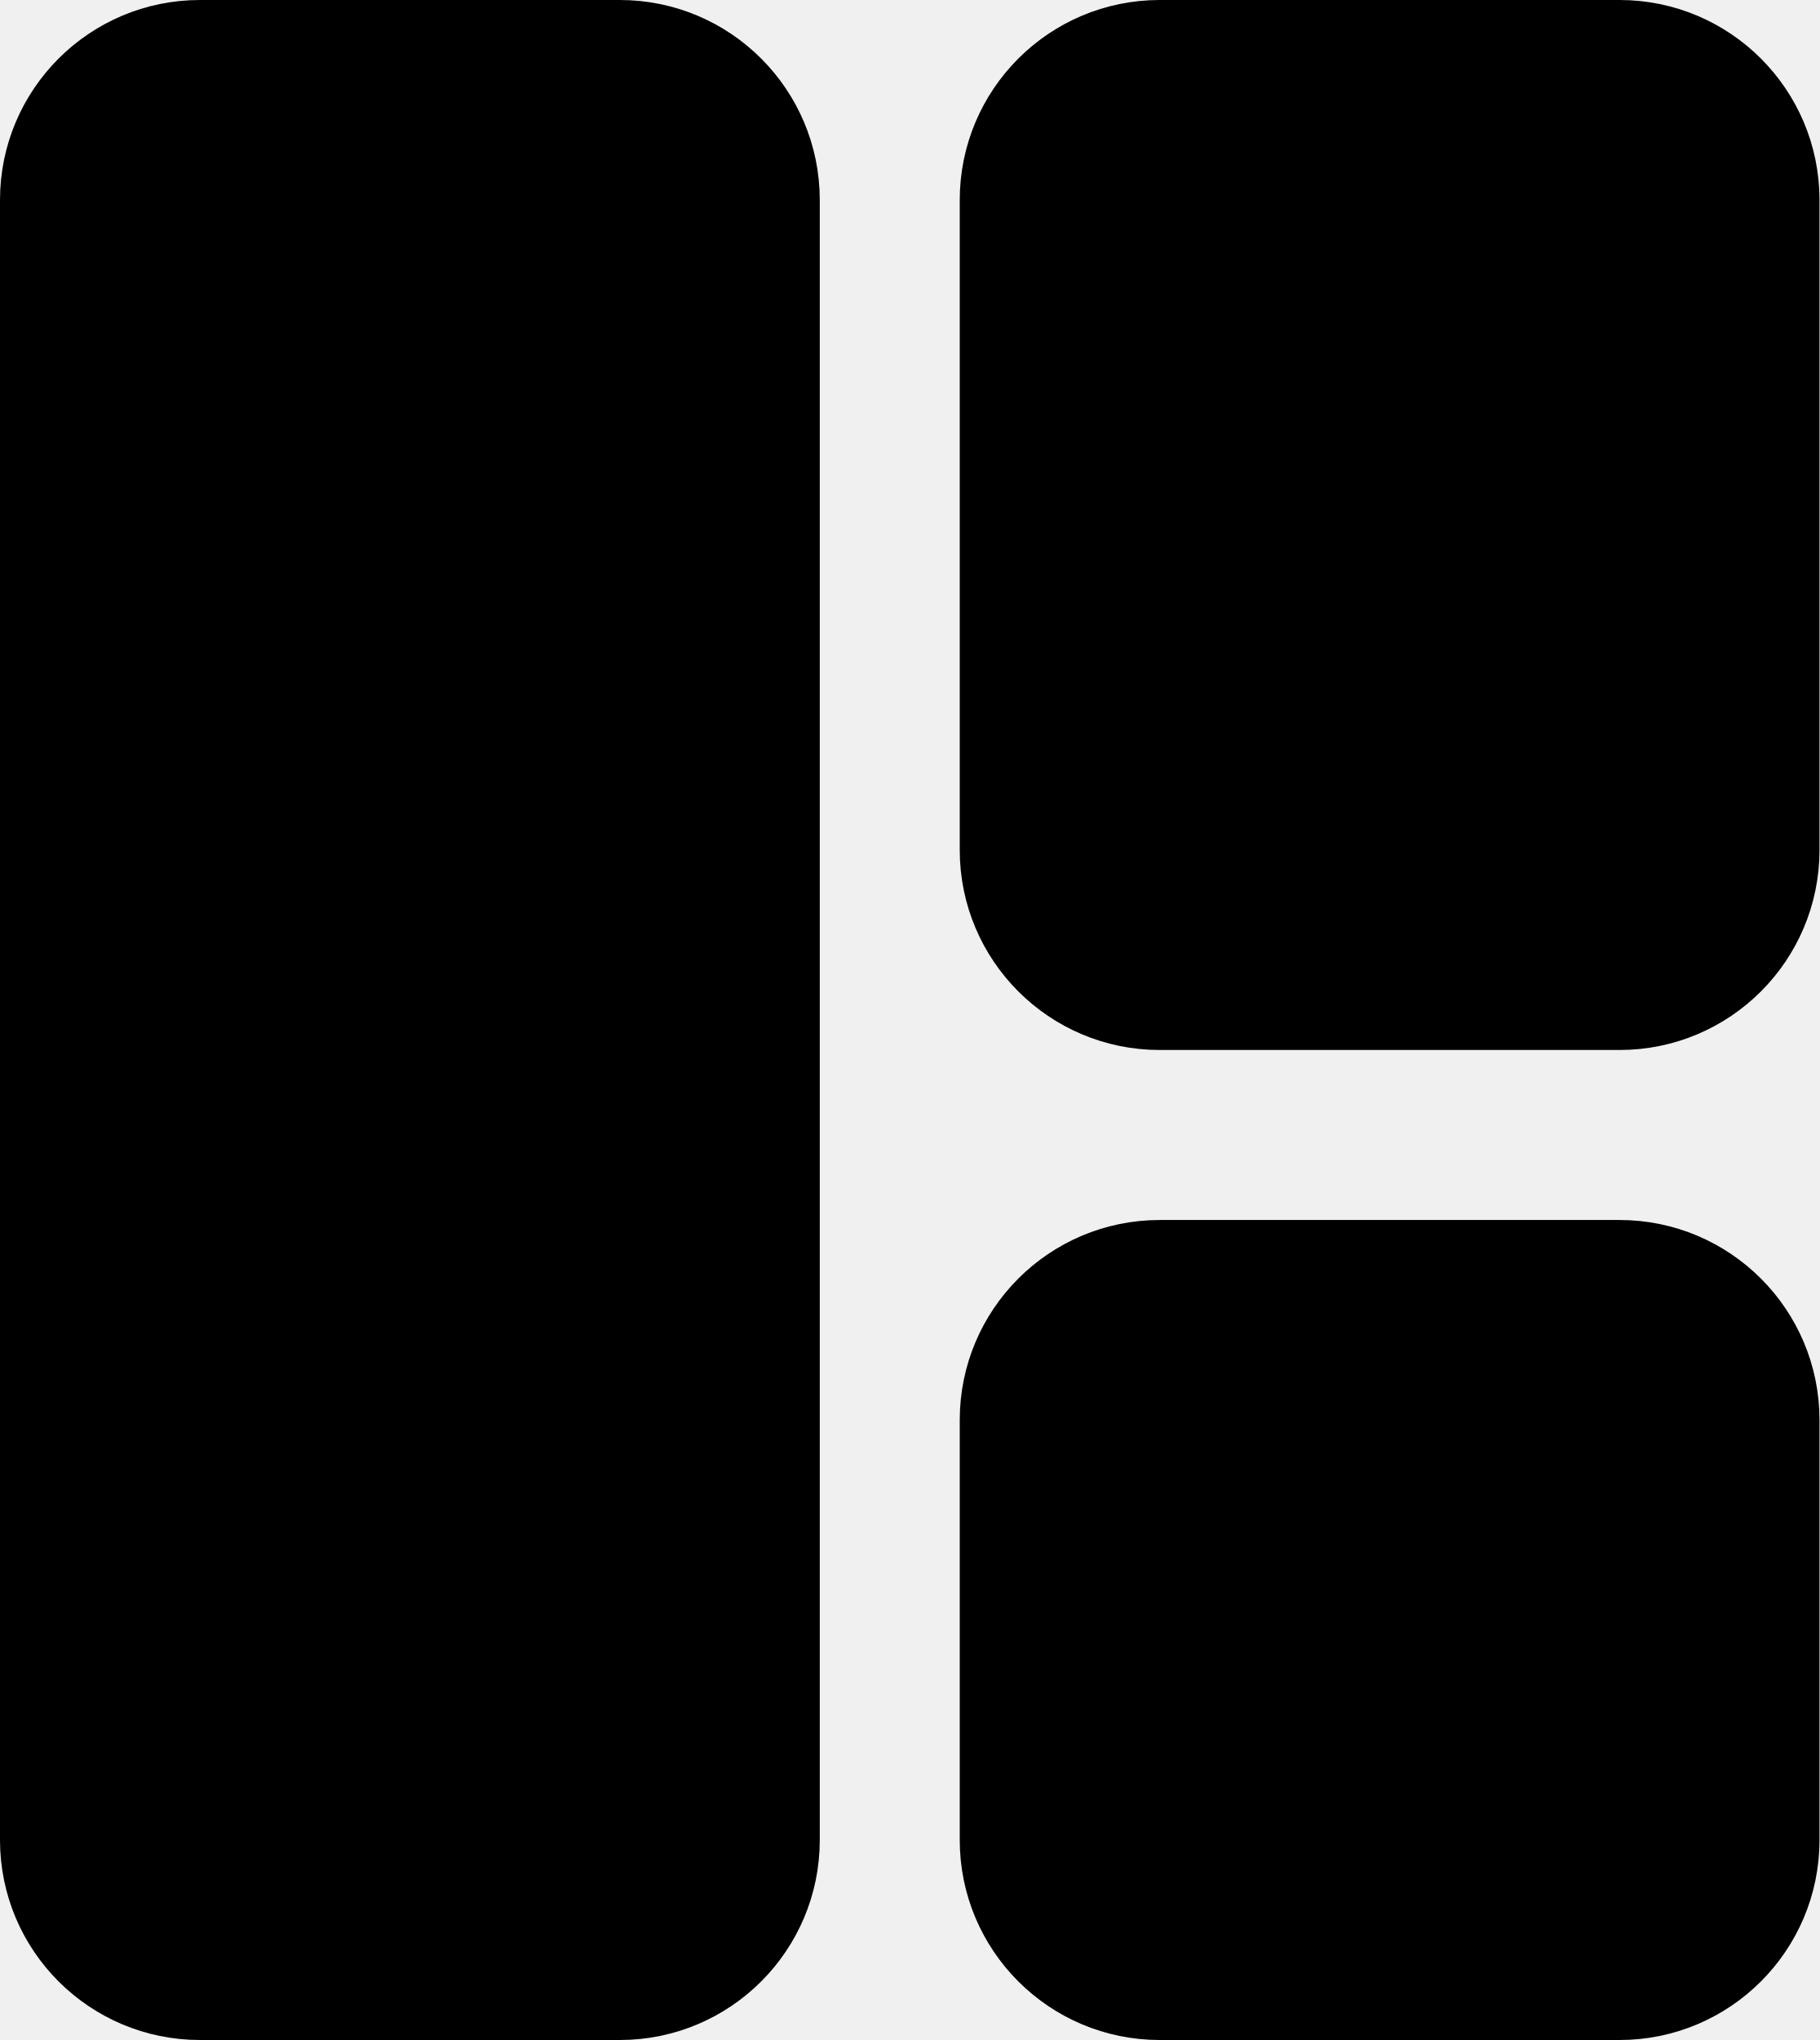
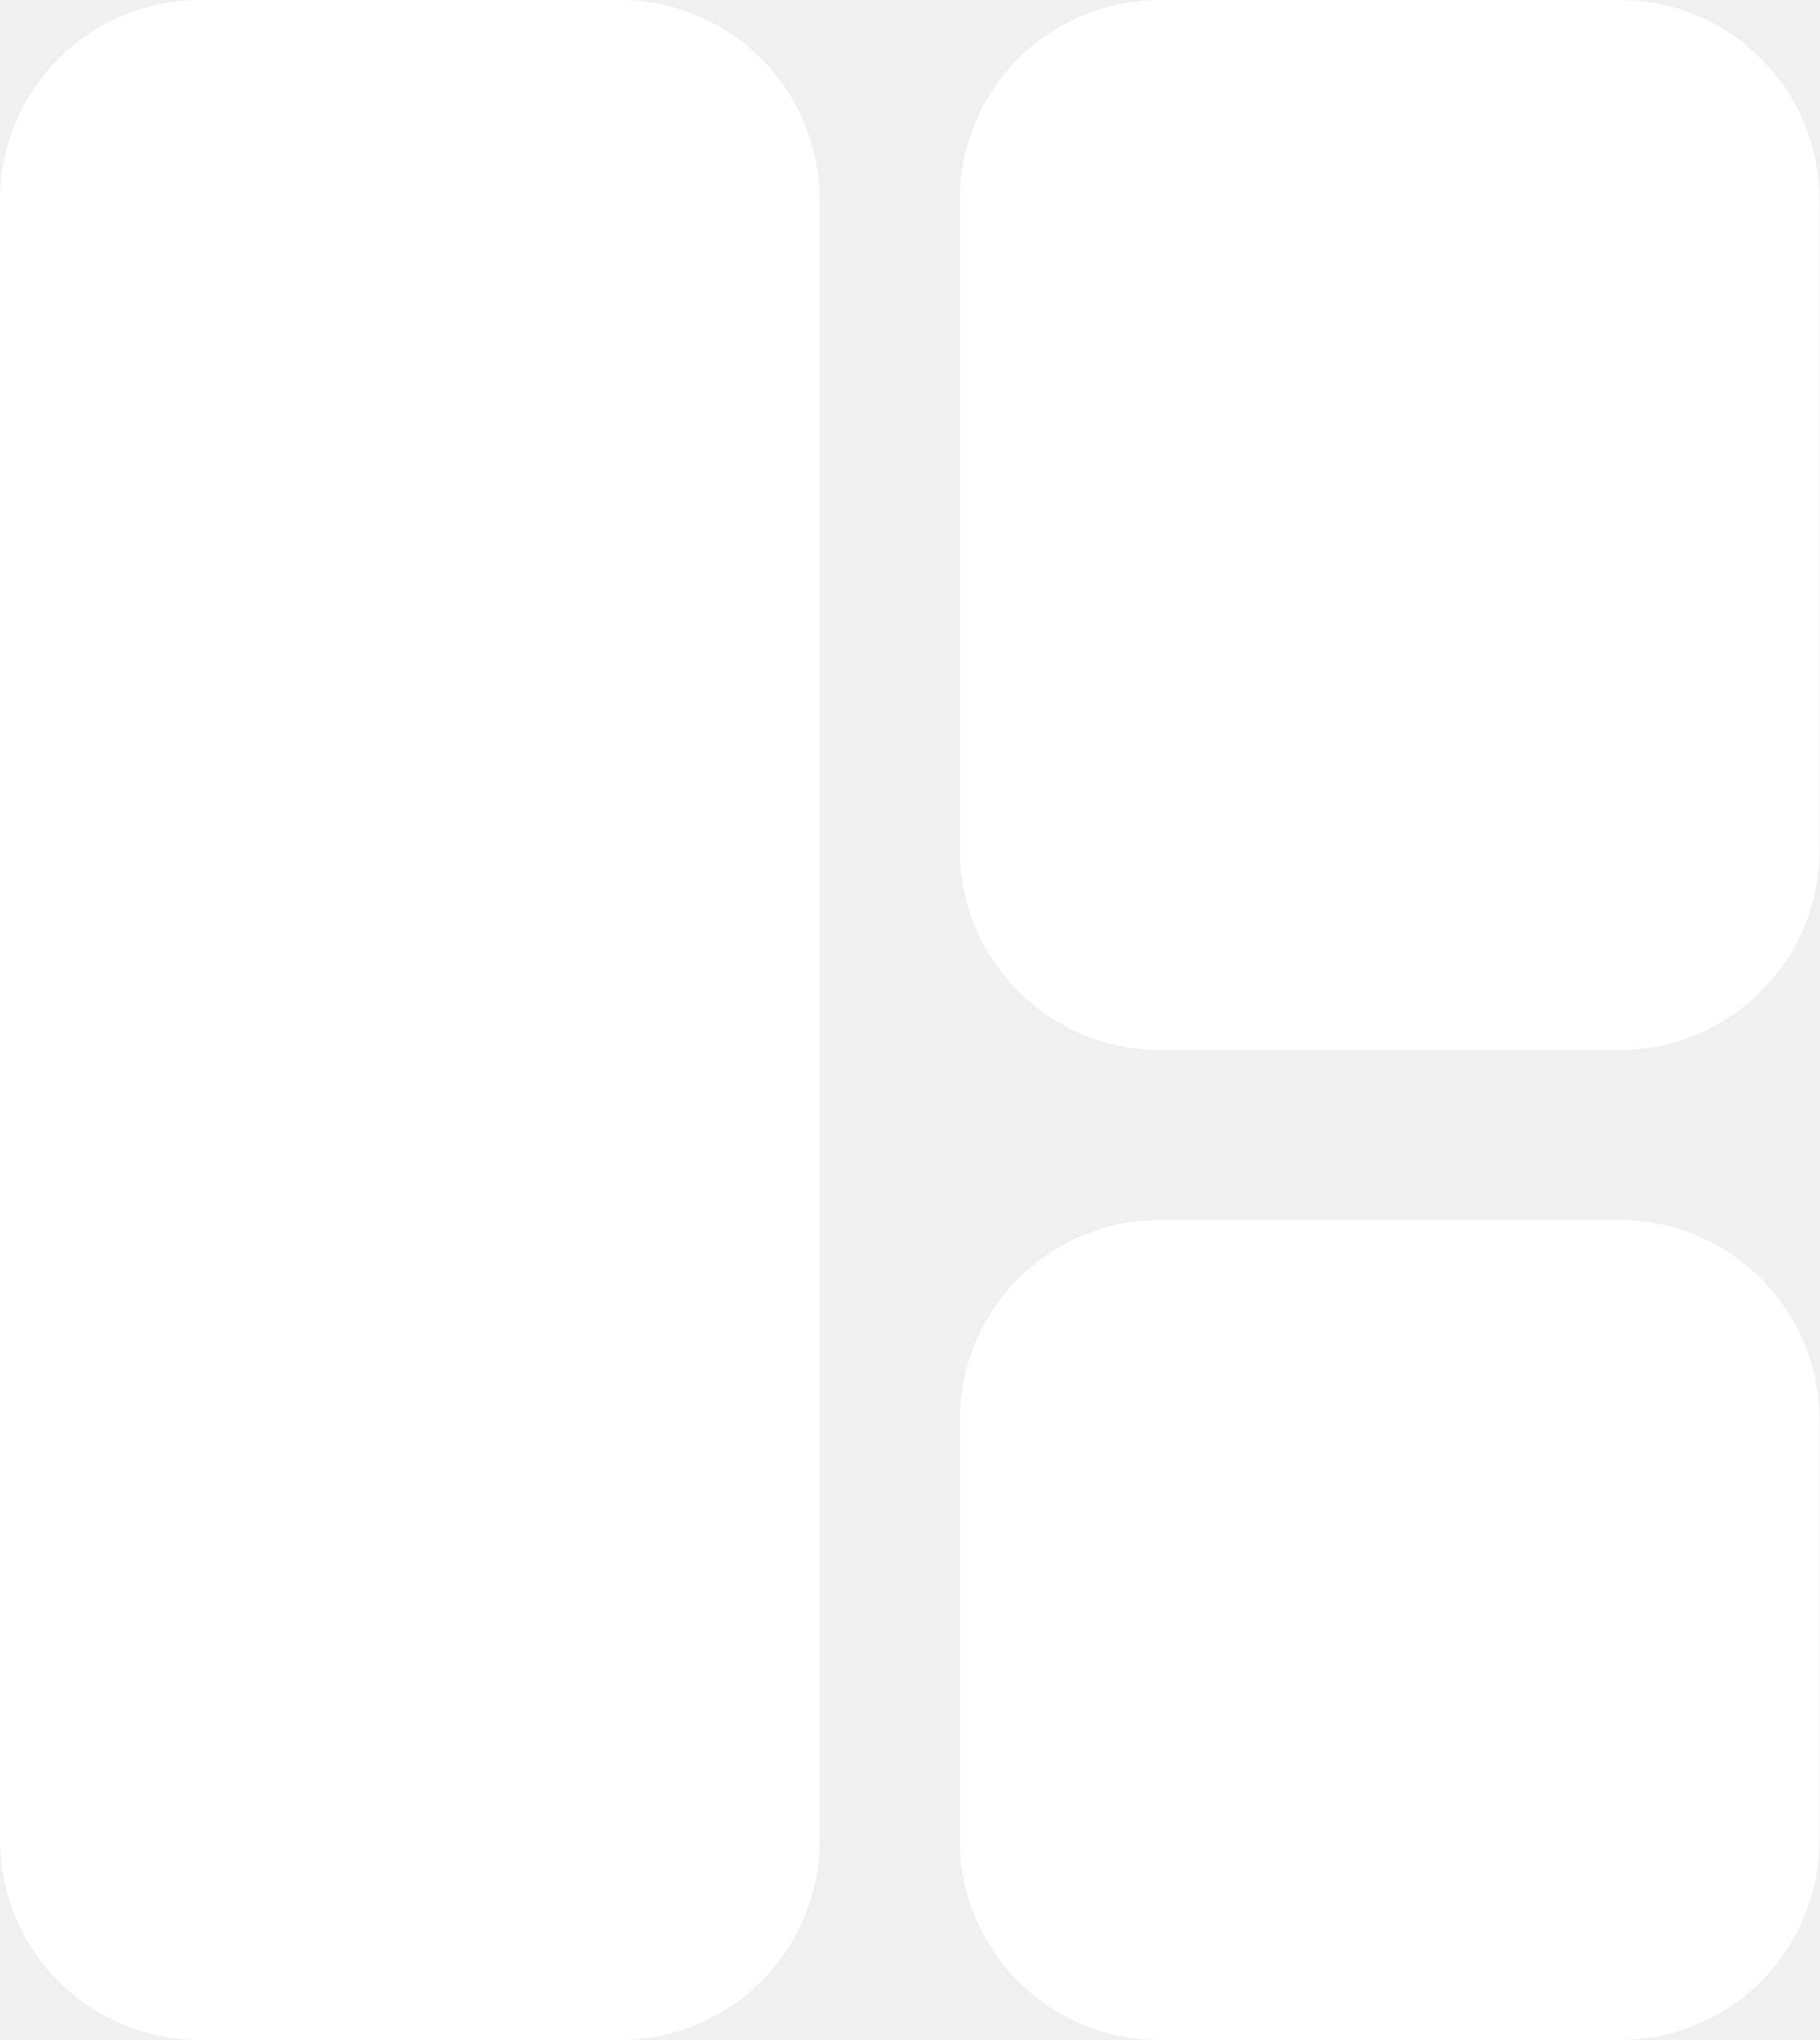
<svg xmlns="http://www.w3.org/2000/svg" width="182" height="204" viewBox="0 0 182 204" fill="none">
-   <rect x="5" y="5" width="72" height="194" rx="15" fill="black" stroke="black" stroke-width="10" />
-   <rect x="101" y="5" width="76" height="95" rx="15" fill="black" stroke="black" stroke-width="10" />
-   <rect x="101" y="127" width="76" height="72" rx="15" fill="black" stroke="black" stroke-width="10" />
+   <rect x="5" y="5" width="72" height="194" rx="15" fill="white" stroke="white" stroke-width="10" />
+   <rect x="101" y="5" width="76" height="95" rx="15" fill="white" stroke="white" stroke-width="10" />
+   <rect x="101" y="127" width="76" height="72" rx="15" fill="white" stroke="white" stroke-width="10" />
</svg>
